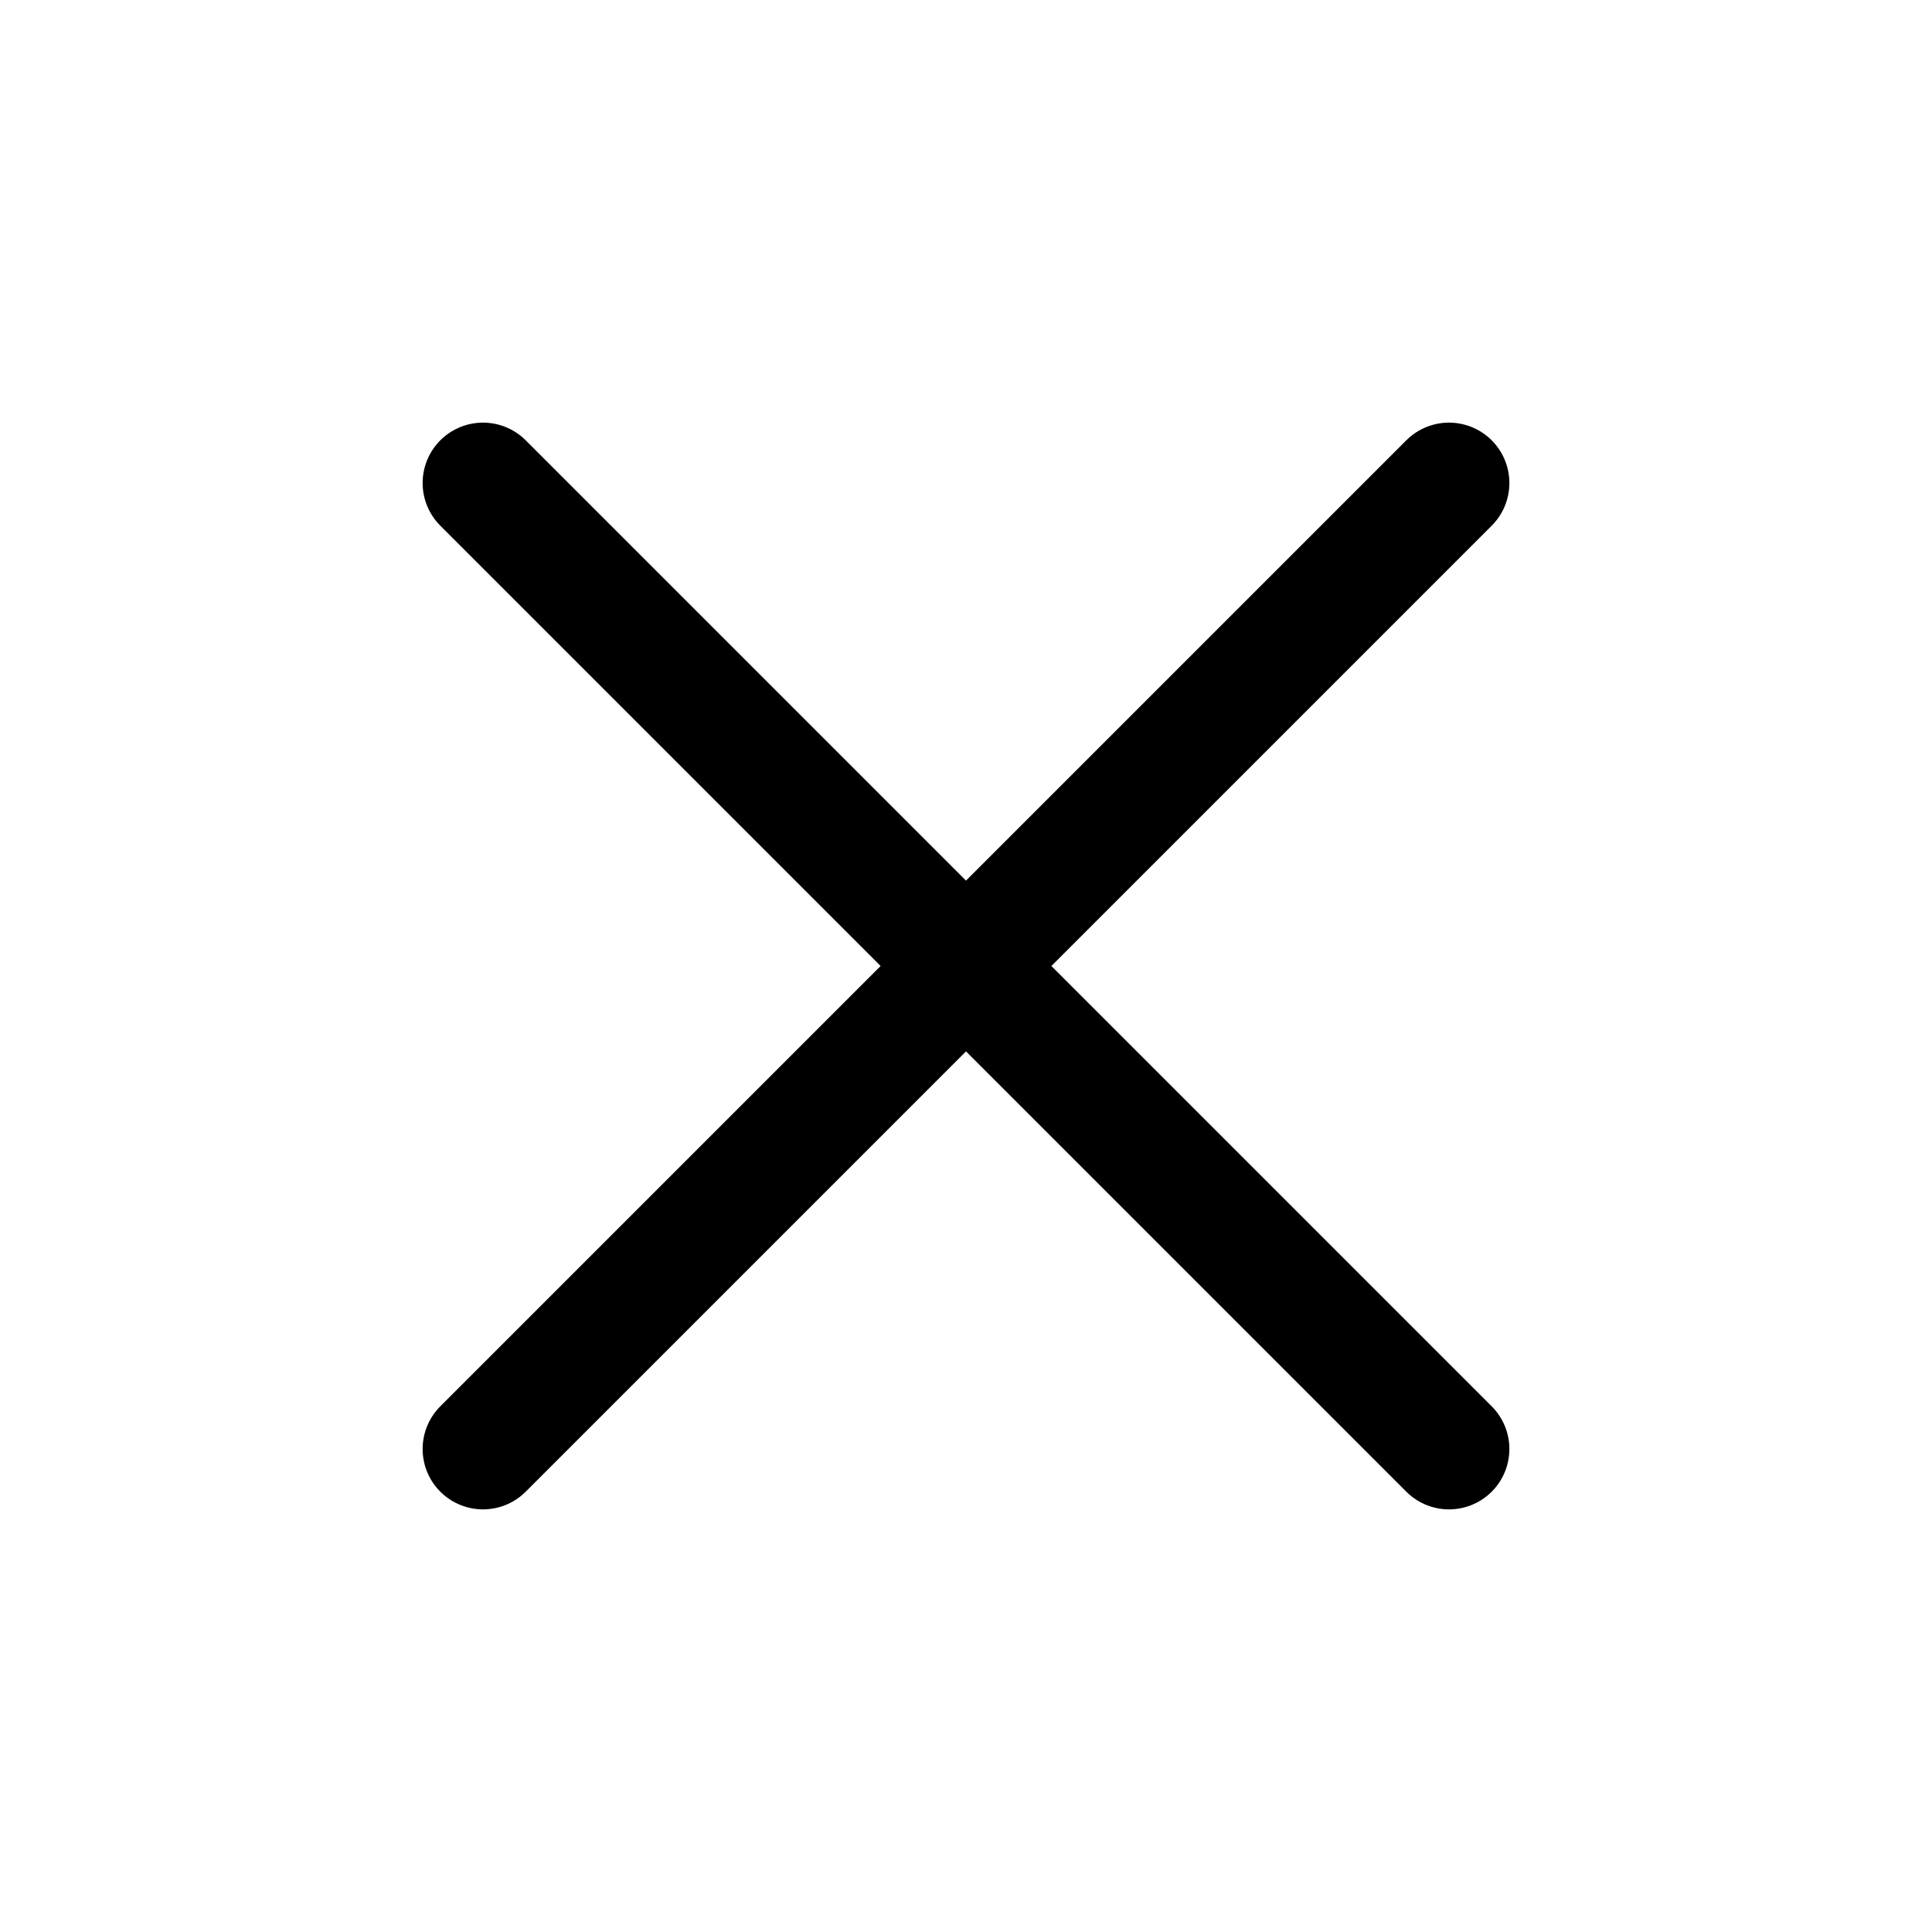
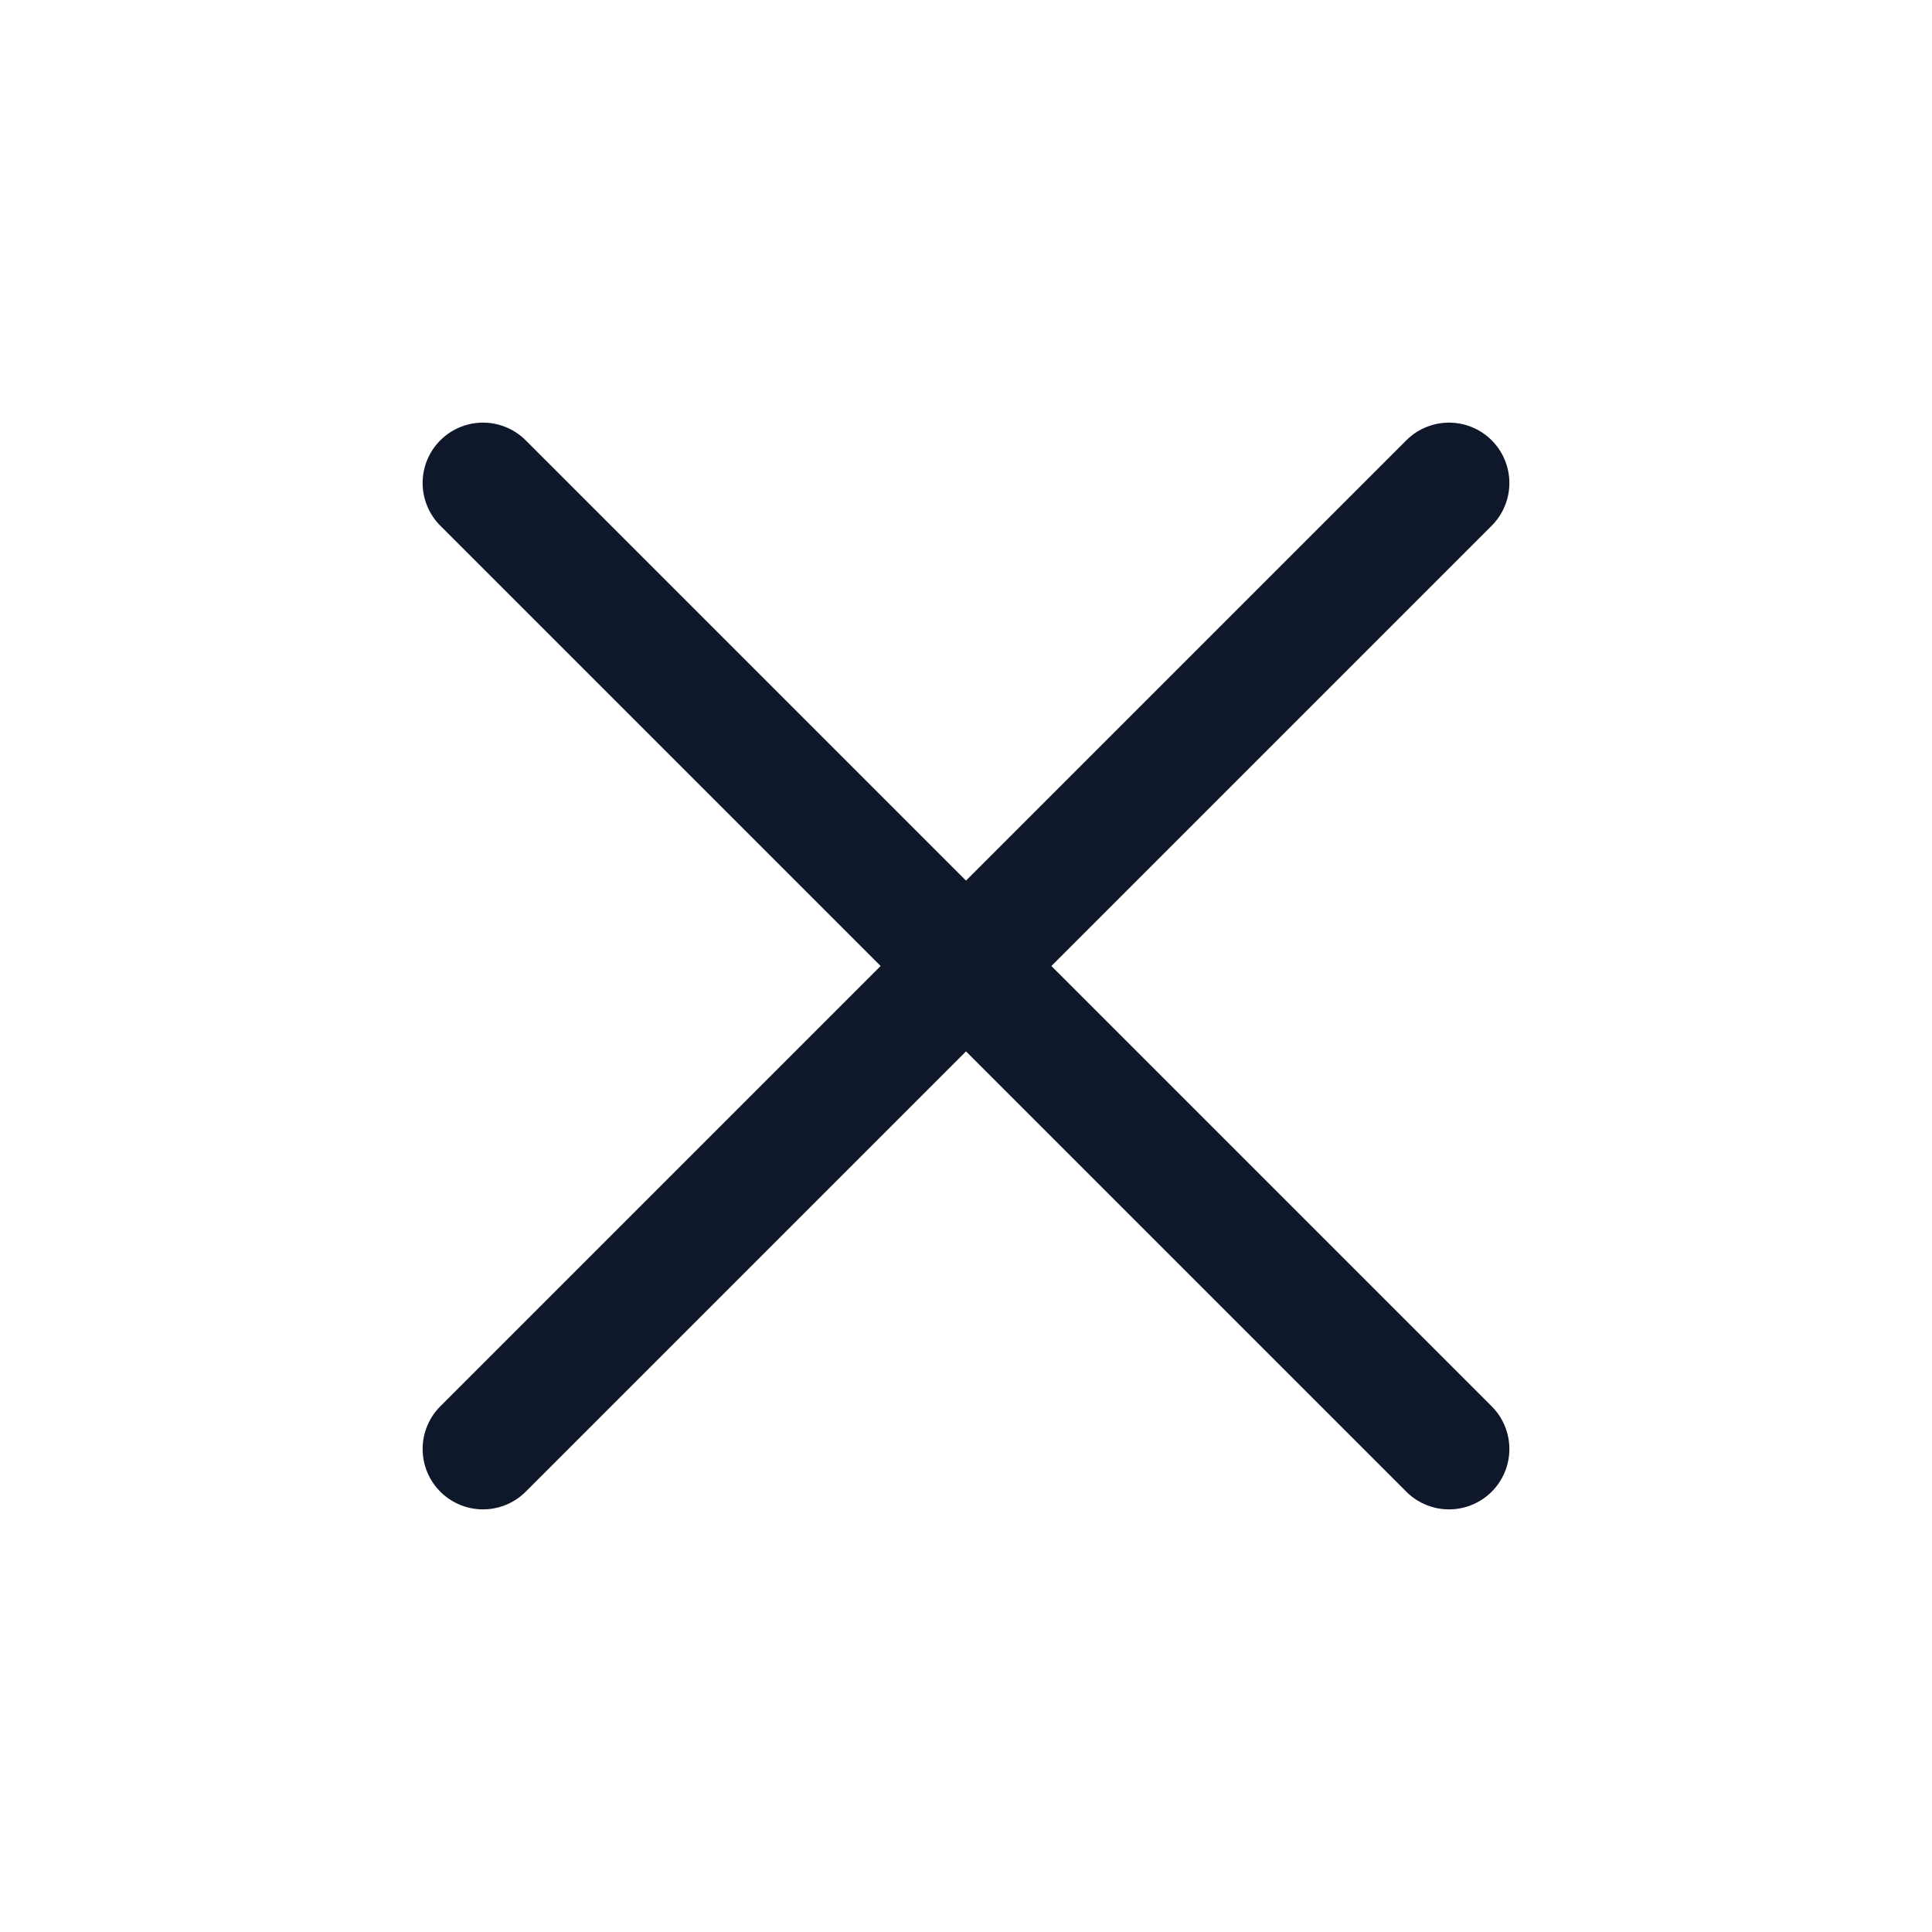
<svg xmlns="http://www.w3.org/2000/svg" width="24" height="24" viewBox="0 0 24 24" fill="none">
-   <path d="M6 18L18 6M6 6L18 18" stroke="currentColor" stroke-width="1.5" stroke-linecap="round" stroke-linejoin="round" />
+   <path d="M6 18L18 6M6 6L18 18" stroke="#0F172A" stroke-width="1.5" stroke-linecap="round" stroke-linejoin="round" />
</svg>
